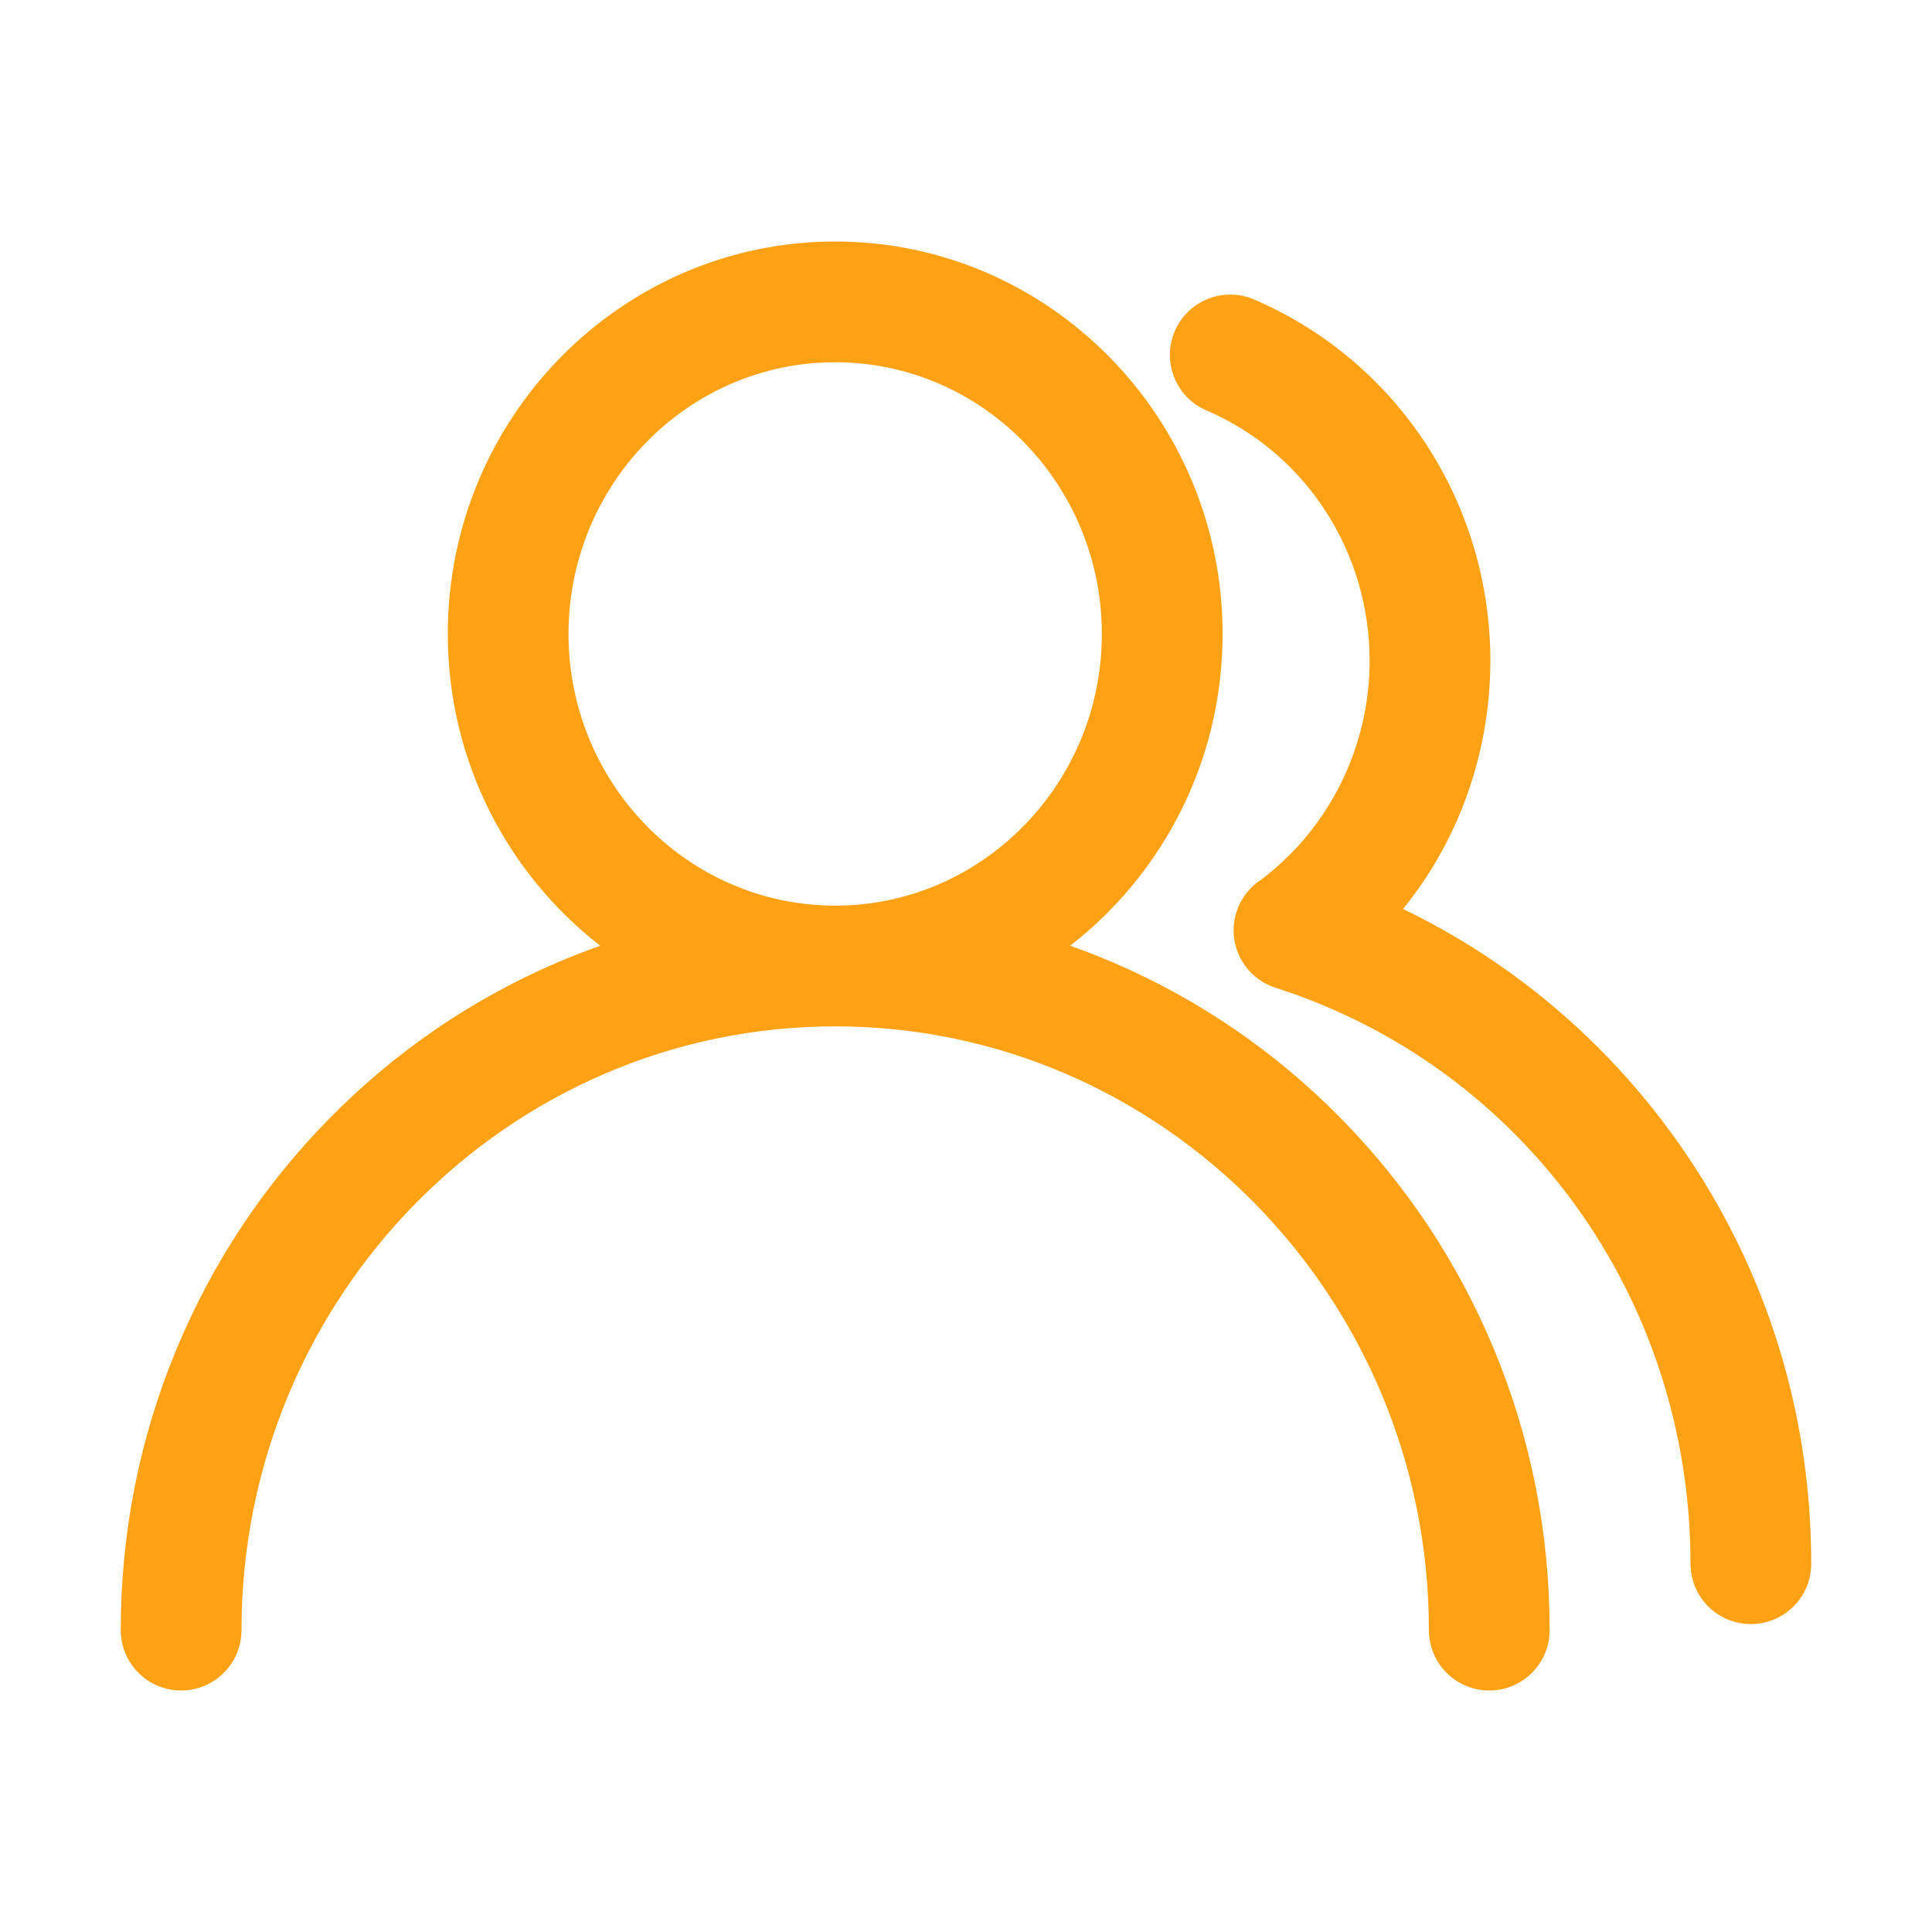
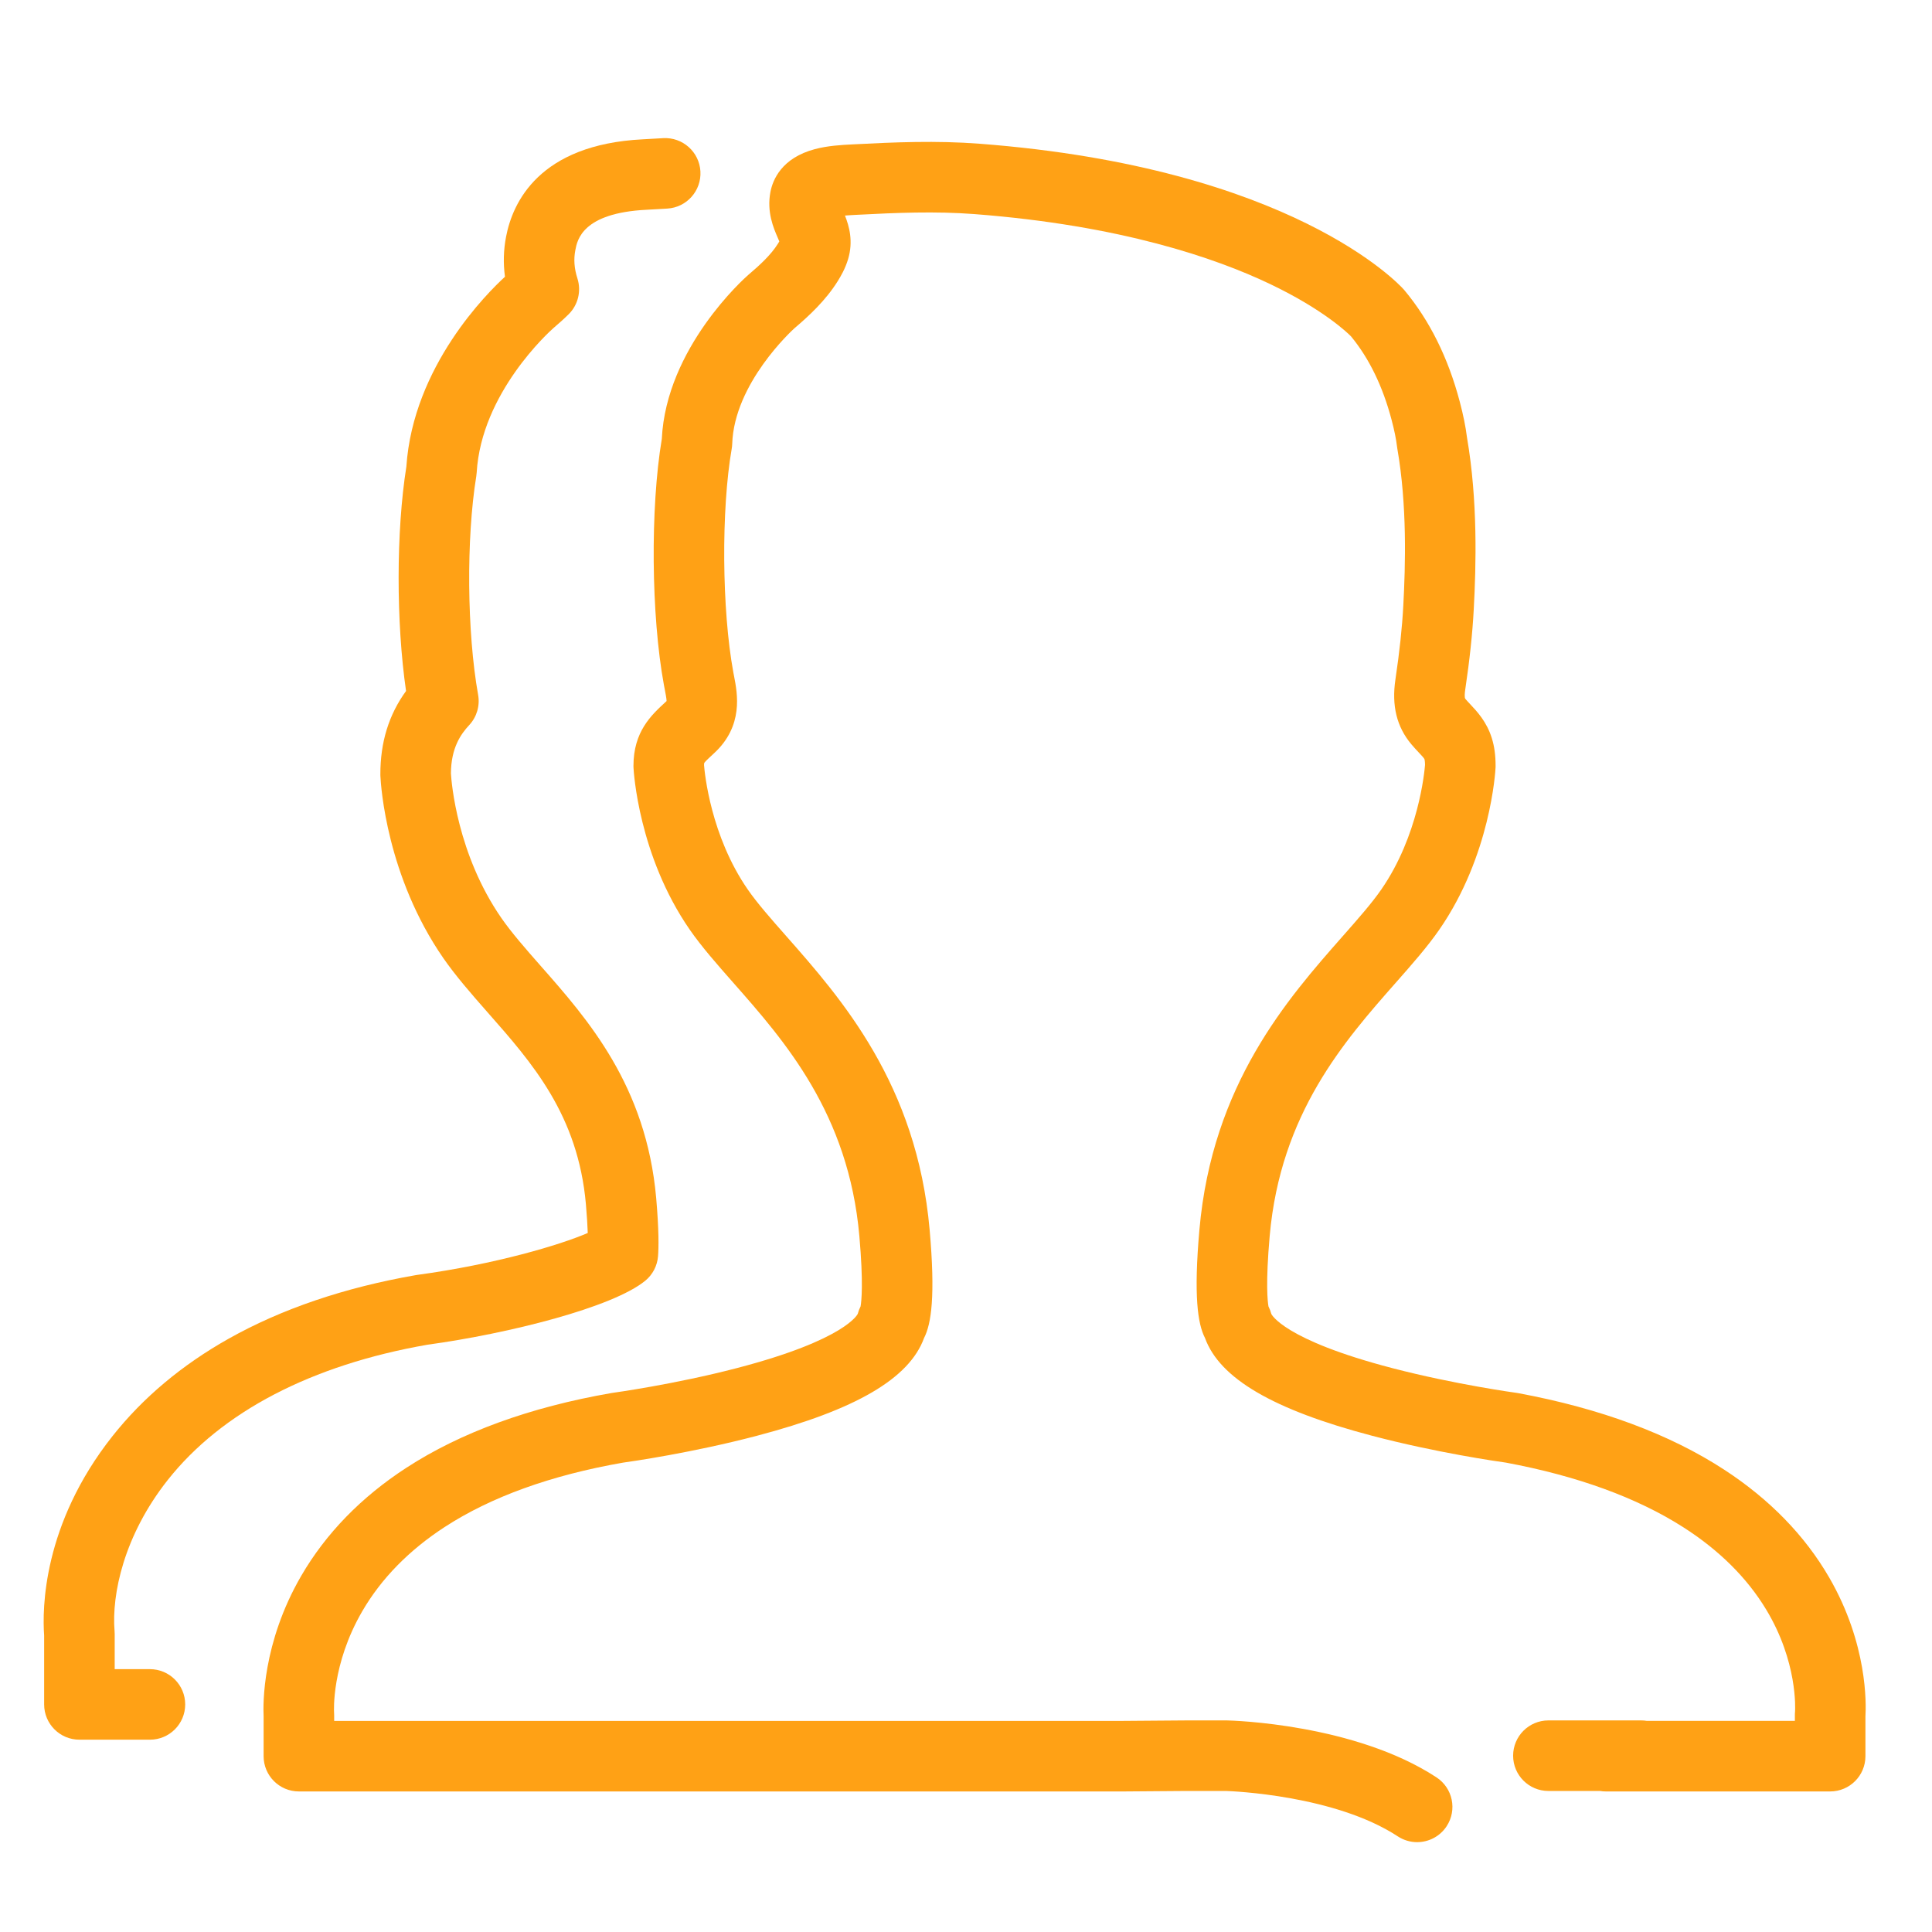
- <svg xmlns="http://www.w3.org/2000/svg" t="1621323405190" class="icon" viewBox="0 0 1024 1024" version="1.1" p-id="5435" width="200" height="200">
-   <defs>
-     <style type="text/css" />
-   </defs>
-   <path d="M710.6 592.64c-34.76-35.29-75.26-63.01-120.36-82.39-7.6-3.26-15.28-6.26-23.03-9C616.28 463.21 648 403.29 648 336c0-114.69-92.11-208-205.33-208s-205.33 93.31-205.33 208c0 67.29 31.72 127.21 80.8 165.26-7.75 2.74-15.43 5.74-23.03 9-45.11 19.37-85.6 47.09-120.36 82.39-34.73 35.26-61.99 76.32-81.03 122.04C73.99 762 64 812.23 64 864c0 17.67 14.33 32 32 32s32-14.33 32-32c0-176.45 141.16-320 314.67-320 173.51 0 314.67 143.55 314.67 320 0 17.67 14.33 32 32 32s32-14.33 32-32c0-51.77-9.99-102-29.7-149.32-19.05-45.72-46.32-86.77-81.04-122.04zM301.33 336c0-79.4 63.4-144 141.33-144S584 256.6 584 336s-63.4 144-141.33 144-141.34-64.6-141.34-144z" p-id="5436" fill="#FFA115" />
-   <path d="M885.37 599.86c-23.5-32.05-51.65-60.1-83.65-83.36a377.22 377.22 0 0 0-58.05-34.72 208.22 208.22 0 0 0 23.19-35.61c15.09-29.39 23.07-62.54 23.07-95.87 0-83.7-49.16-158.9-125.24-191.57-16.24-6.98-35.06 0.54-42.03 16.77-6.97 16.24 0.54 35.06 16.78 42.03 52.54 22.56 86.49 74.68 86.49 132.77 0 45.62-21.49 88.86-57.55 115.96a31.89 31.89 0 0 0-13.01 17.04c-5.4 16.83 3.87 34.85 20.7 40.24C807.61 565.72 896 688.39 896 828.8c0 17.67 14.33 32 32 32s32-14.33 32-32c0-83.2-25.81-162.36-74.63-228.94z" p-id="5437" fill="#FFA115" />
+ <svg xmlns="http://www.w3.org/2000/svg" t="1621489878260" class="icon" viewBox="0 0 1024 1024" version="1.1" p-id="4498" width="200" height="200">
+   <path d="M79.459 922.074 42.092 922.074c-10.326 0-18.697-8.371-18.697-18.697l0-36.576c-1.016-13.925-0.81-58.805 36.174-105.562 16.129-20.392 36.875-37.796 61.658-51.726 28.084-15.786 61.462-27.117 99.205-33.679 0.225-0.039 0.451-0.074 0.678-0.105 41.398-5.641 75.742-15.869 90.411-22.227-0.129-3.745-0.412-8.74-0.977-15.241-4.184-47.316-28.473-74.874-51.963-101.525-9.146-10.375-17.228-19.702-23.567-28.851-30.042-43.376-33.137-91.244-33.392-96.559-0.013-0.287-0.021-0.574-0.021-0.861-0.029-17.021 4.438-31.578 13.612-44.226-5.267-36.305-5.283-84.581 0.168-118.91 3.586-53.381 43.308-92.469 52.262-100.638-0.963-7.143-0.769-14.246 0.586-21.228 3.437-18.053 17.446-48.863 72.5-51.627 3.037-0.162 5.679-0.316 8.079-0.457l2.686-0.157c10.305-0.589 19.146 7.283 19.741 17.592 0.594 10.309-7.283 19.146-17.592 19.741l-2.643 0.153c-2.461 0.144-5.173 0.303-8.341 0.472-33.969 1.706-36.686 15.973-37.708 21.344-0.96 4.948-0.607 9.718 1.101 15.077 2.132 6.688 0.337 14.006-4.646 18.95-2.754 2.732-5.81 5.389-7.906 7.177-2.348 2.069-38.373 34.491-40.851 76.774-0.038 0.641-0.107 1.278-0.211 1.912-5.369 32.964-4.949 82.773 0.977 115.862 1.037 5.788-0.71 11.727-4.716 16.032-4.48 4.815-9.612 12.072-9.701 25.643 0.277 4.6 3.252 42.708 26.757 76.646 5.186 7.488 12.52 15.936 20.87 25.408 24.911 28.264 55.902 63.426 61.17 122.996 1.481 17.054 1.346 26.192 0.973 30.857-0.404 5.06-2.849 9.739-6.772 12.959-17.197 14.122-72.255 27.993-115.487 33.919-61.419 10.737-108.996 35.527-137.612 71.704-23.241 29.384-29.792 60.638-28.173 80.088 0.043 0.517 0.064 1.035 0.064 1.552l0 18.606 18.671 0c10.326 0 18.697 8.371 18.697 18.697S89.785 922.074 79.459 922.074z" p-id="4499" fill="#FFA115" />
+   <path d="M751.1 976.379c-3.52 0-7.078-0.992-10.241-3.067-33.198-21.787-87.574-23.945-91.09-24.062l-20.835 0-33.277 0.254c-0.047 0-0.095 0-0.142 0L158.417 949.504c-10.326 0-18.697-8.371-18.697-18.697l0-21.182c-0.304-6.118-0.801-38.72 19.966-74.447 13.028-22.413 31.746-41.655 55.635-57.188 28.897-18.791 65.478-32.13 108.727-39.648 0.233-0.04 0.467-0.076 0.701-0.107 0.319-0.043 32.66-4.47 65.869-13.129 57.783-15.068 63.97-28.621 64.016-28.754 0.35-1.373 0.85-2.688 1.489-3.925 0.47-2.66 1.566-12.262-0.65-37.357-5.725-64.899-39.587-103.312-66.794-134.179-8.636-9.796-16.792-19.05-23.093-28.151-27.196-39.285-29.722-83.969-29.816-85.851-0.015-0.311-0.024-0.623-0.024-0.934 0-18.188 9.413-26.868 16.977-33.843l0.408-0.378c0.065-0.06 0.124-0.116 0.174-0.166-0.033-1.352-0.57-4.122-0.94-6.032-0.161-0.827-0.321-1.658-0.475-2.493-6.79-36.865-7.256-93.8-1.122-130.379 2.329-48.357 43.966-85.326 45.754-86.89 0.071-0.061 0.141-0.123 0.213-0.183 5.873-4.985 11.824-10.421 15.573-16.402 0.309-0.493 0.552-0.904 0.74-1.242-0.258-0.634-0.575-1.365-0.839-1.975-2.208-5.092-5.904-13.612-3.866-24.232 1.239-6.46 5.943-17.998 23.518-22.687 6.958-1.856 14.346-2.234 19.741-2.51l1.066-0.055c21.166-1.114 43.743-2.057 66.603-0.303 165.311 12.674 222.384 74.592 224.732 77.222 0.139 0.156 0.275 0.313 0.407 0.473 13.301 15.932 23.151 35.771 29.276 58.965 1.907 7.215 3.135 13.289 3.854 19.056 5.781 33.594 4.814 68.039 3.579 91.067-0.69 12.921-2.132 26.5-4.537 42.724-0.176 1.183-0.517 4.005 0.103 4.746 0.696 0.832 1.562 1.752 2.48 2.725 3.714 3.942 8.801 9.34 11.527 18.065 1.366 4.384 2.001 9.06 2.001 14.727 0 0.311-0.008 0.623-0.023 0.934-0.094 1.883-2.621 46.568-29.817 85.852-6.3 9.1-14.456 18.352-23.09 28.147-27.21 30.866-61.073 69.281-66.799 134.181-2.222 25.173-1.111 34.758-0.643 37.381 0.644 1.249 1.148 2.574 1.499 3.951 0.032 0.083 6.242 13.684 64.304 28.782 33.204 8.635 65.248 13.008 65.567 13.051 0.304 0.041 0.607 0.089 0.909 0.145 43.638 8.093 80.439 21.772 109.385 40.659 23.97 15.639 42.653 34.845 55.532 57.083 20.374 35.18 19.614 67.073 19.201 73.637l0 21.048c0 10.326-8.371 18.697-18.697 18.697L851.112 949.504c-1.052 0-2.082-0.087-3.087-0.254l-27.34 0c-10.326 0-18.697-8.371-18.697-18.697s8.371-18.697 18.697-18.697l49.16 0c1.052 0 2.082 0.087 3.087 0.254l78.389 0 0-3.013c0-0.692 0.008-1.1 0.082-1.767 0.102-1.531 1.449-26.553-15.349-54.328-10.139-16.767-24.914-31.421-43.913-43.557-24.5-15.649-56.103-27.163-93.938-34.22-4.496-0.623-36.927-5.276-70.951-14.234-52.426-13.802-80.761-30.344-88.581-51.828-3.877-7.531-6.049-22.344-2.958-57.38 6.806-77.131 46.797-122.496 75.998-155.621 8.232-9.339 15.342-17.404 20.398-24.705 19.694-28.447 22.877-62.088 23.187-66.051-0.032-2.02-0.234-2.829-0.301-3.04-0.152-0.49-1.963-2.41-3.044-3.558-1.192-1.266-2.544-2.701-3.952-4.384-7.707-9.218-10.456-20.412-8.404-34.222 2.23-15.034 3.56-27.502 4.185-39.232 1.144-21.324 2.06-53.137-3.161-83.135-0.057-0.327-0.106-0.658-0.145-0.987-0.495-4.148-1.429-8.74-2.939-14.45-4.662-17.653-11.888-32.497-21.48-44.133-1.662-1.689-14.525-14.214-43.126-27.836-28.492-13.57-78.774-30.998-156.517-36.958-20.634-1.584-41.834-0.69-61.779 0.361l-1.123 0.057c-1.356 0.07-3.488 0.178-5.667 0.362 2.233 5.617 4.514 13.617 1.662 23.107-1.501 4.996-3.865 9.066-5.513 11.695-6.423 10.245-15.165 18.34-22.899 24.912-1.48 1.336-31.957 29.29-33.004 61.275-0.029 0.87-0.118 1.737-0.267 2.594-5.617 32.275-5.238 85.405 0.845 118.437 0.132 0.717 0.271 1.431 0.408 2.142 1.786 9.202 5.109 26.329-10.586 40.805l-0.415 0.383c-1.875 1.728-4.187 3.861-4.83 4.782-0.029 0.163-0.076 0.501-0.094 1.072 0.325 4.18 3.492 37.557 23.184 66.002 5.054 7.301 12.165 15.368 20.399 24.709 29.199 33.124 69.188 78.491 75.992 155.617 3.093 35.036 0.923 49.849-2.954 57.38-7.82 21.485-36.154 38.026-88.581 51.828-34.32 9.036-67.018 13.691-71.062 14.25-38.091 6.656-69.856 18.127-94.417 34.098-18.934 12.311-33.634 27.328-43.692 44.632-16.477 28.347-14.981 53.38-14.962 53.624 0.041 0.5 0.06 1.002 0.06 1.504l0 3.013L595.456 912.112l33.277-0.254c0.047 0 0.095 0 0.142 0l21.161 0c0.141 0 0.28 0.001 0.422 0.004 2.746 0.063 67.726 1.844 110.918 30.188 8.634 5.665 11.038 17.256 5.373 25.89C763.157 973.409 757.187 976.379 751.1 976.379zM667.433 686.458c0.504 0.407 0.986 0.838 1.443 1.292C668.445 687.321 667.965 686.887 667.433 686.458z" p-id="4500" fill="#FFA115" />
</svg>
